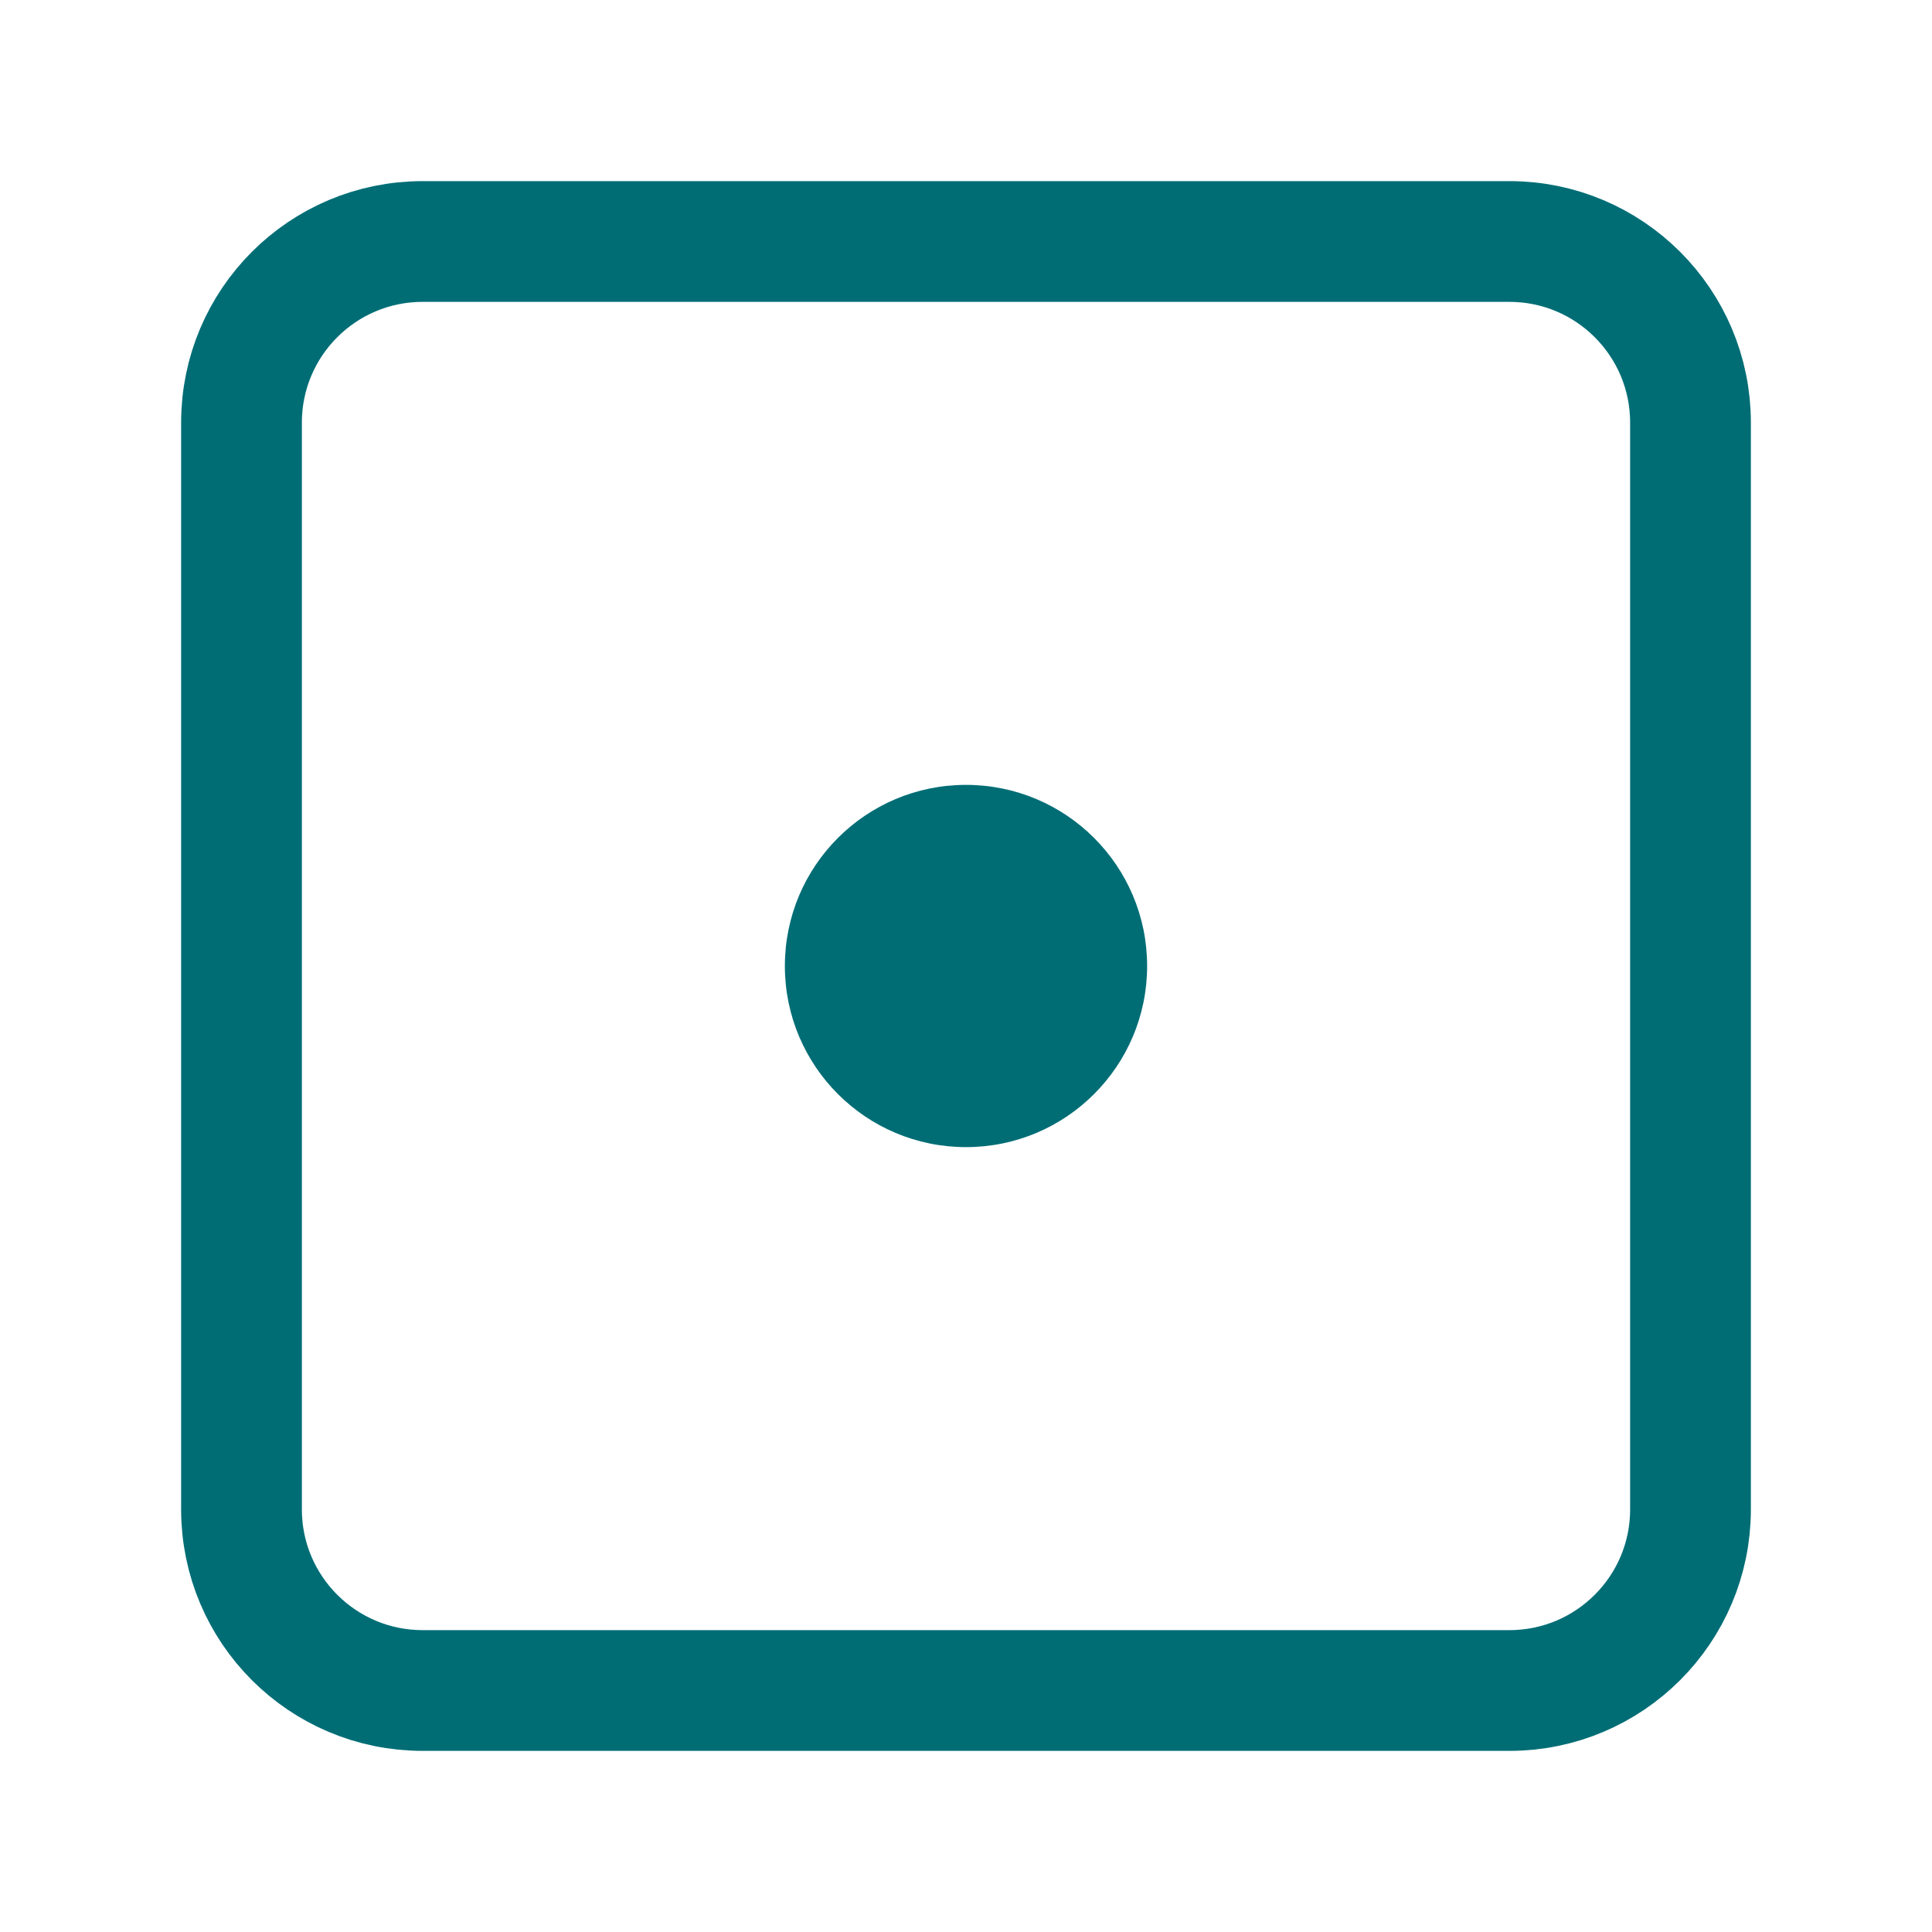
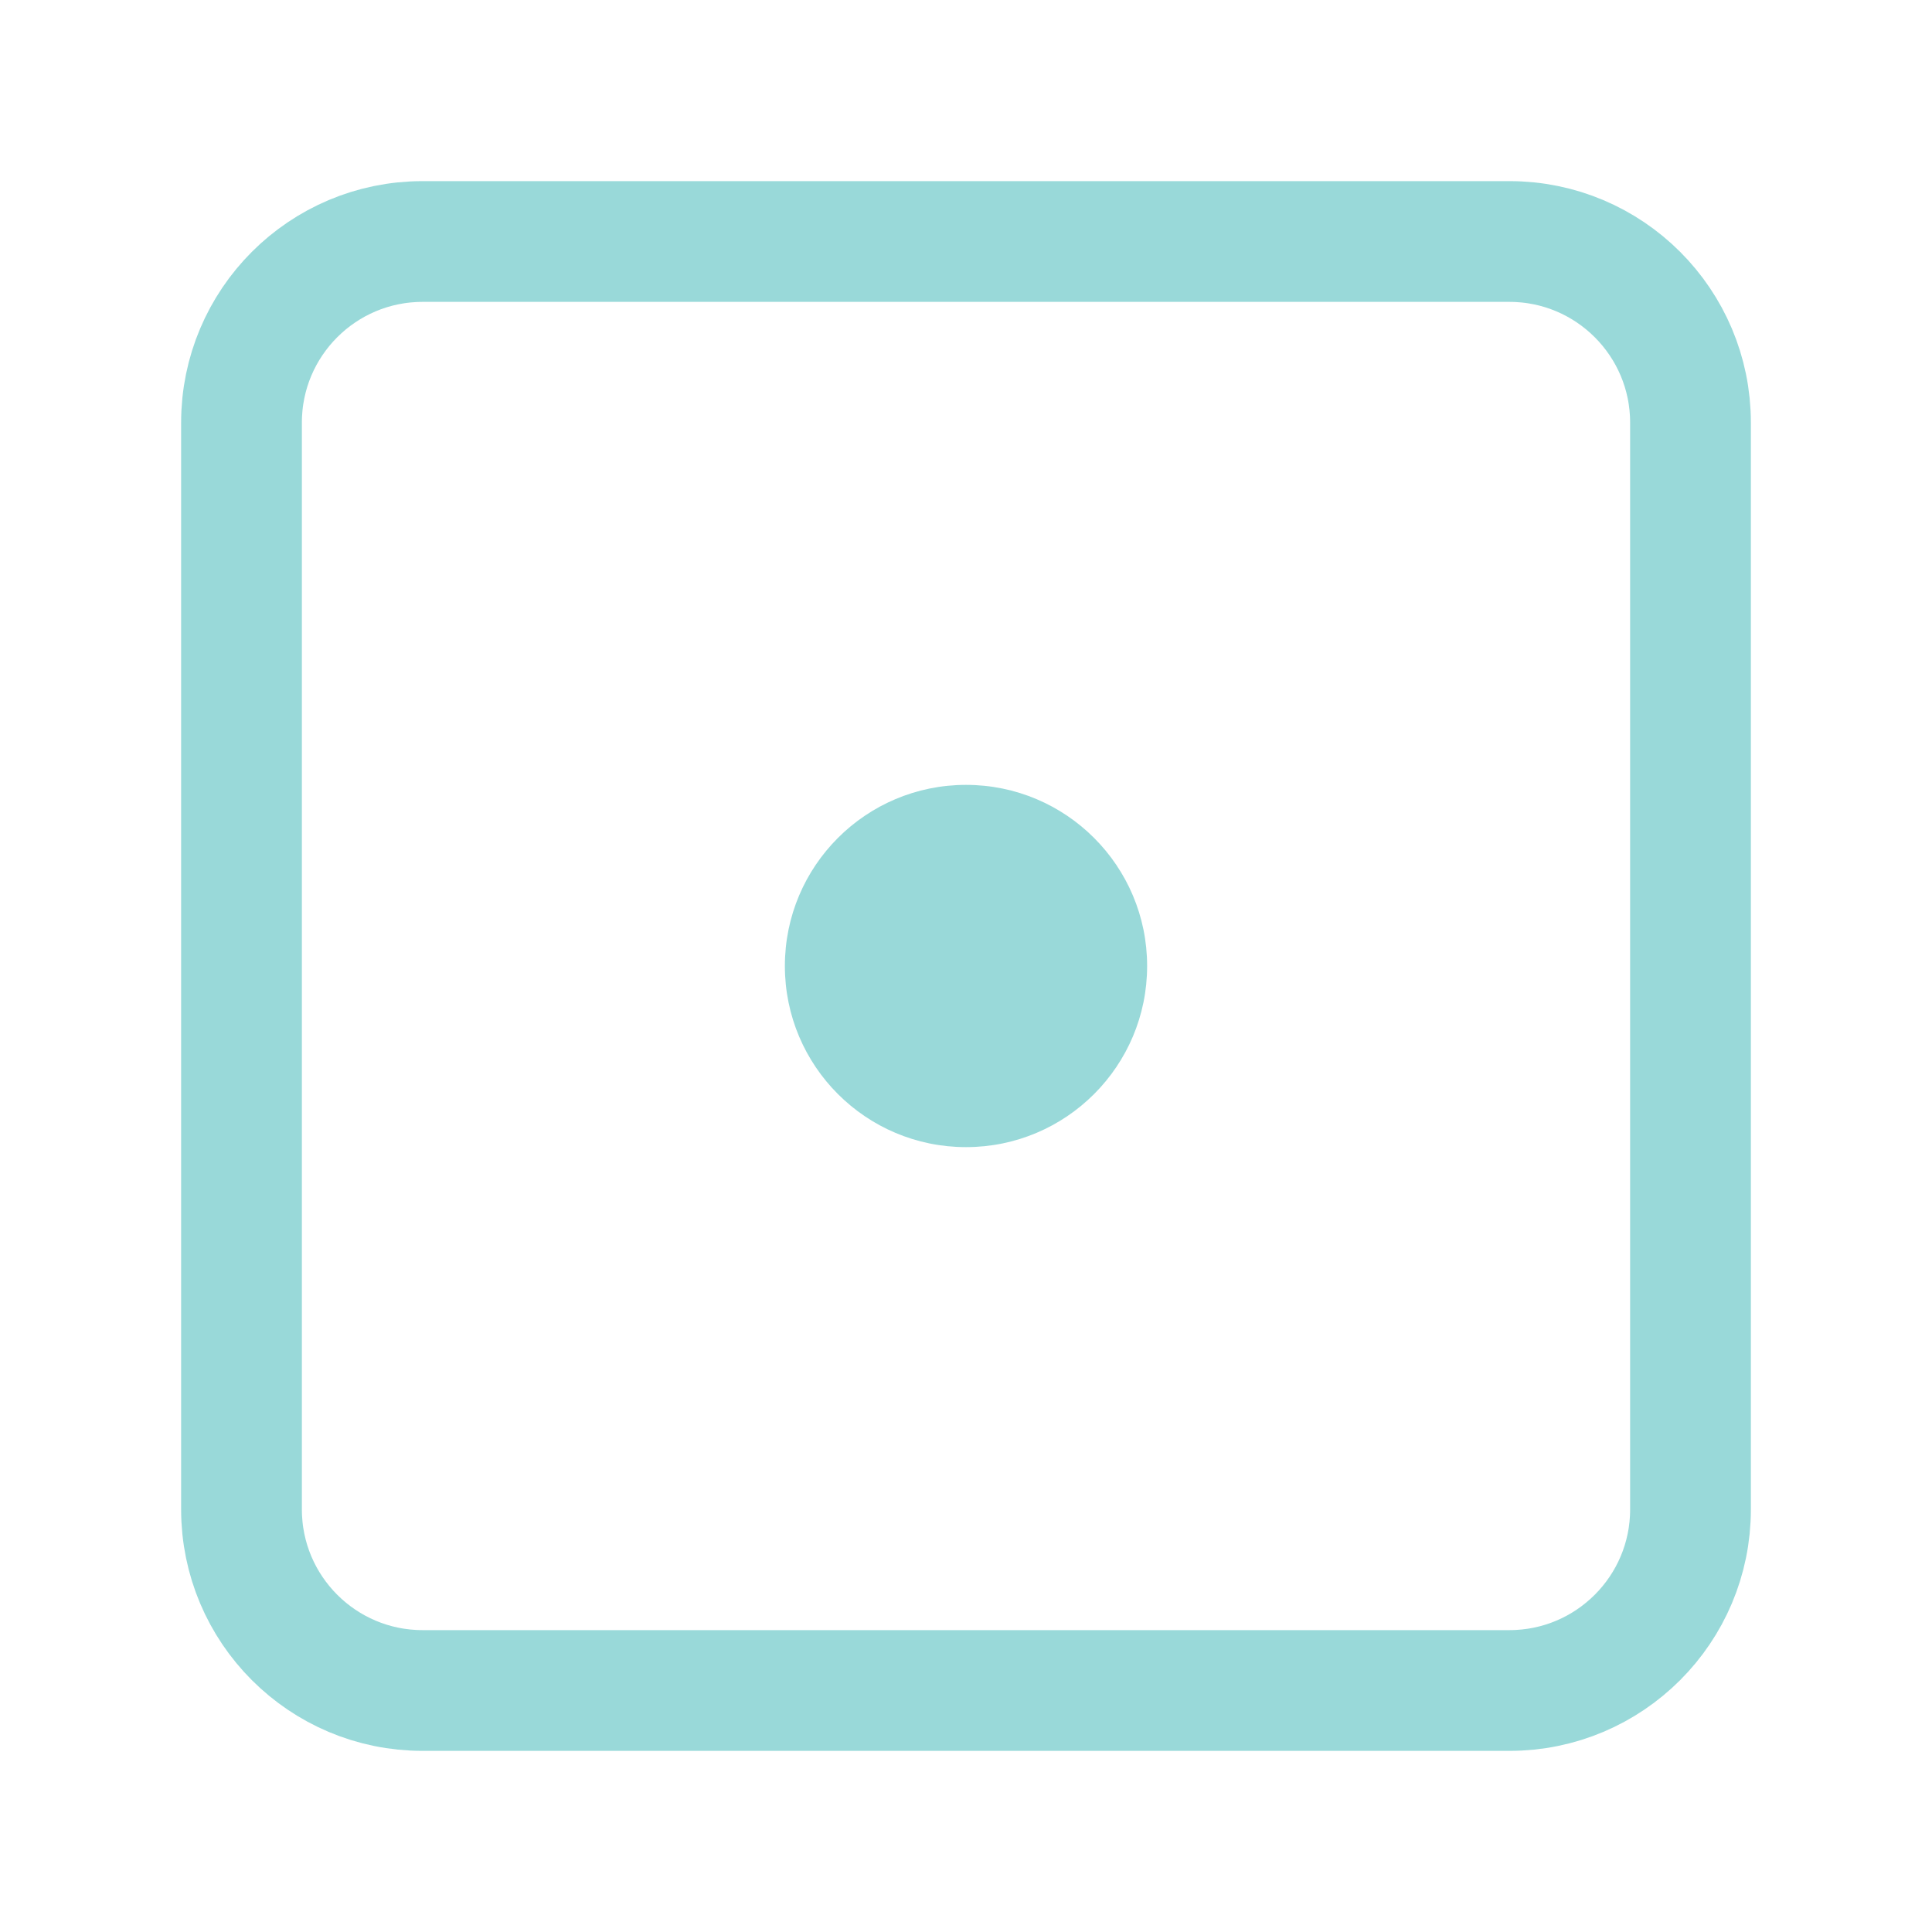
<svg xmlns="http://www.w3.org/2000/svg" viewBox="0 0 64 64" width="64" height="64">
-   <rect x="8" y="8" width="48" height="48" rx="6" ry="6" fill="none" stroke="#006d75" stroke-width="4" />
-   <circle cx="32" cy="32" r="6" fill="#006d75" />
+   <rect x="8" y="8" width="48" height="48" rx="6" ry="6" fill="none" stroke="#99d9d9" stroke-width="4" />
+   <circle cx="32" cy="32" r="6" fill="#99d9d9" />
</svg>
